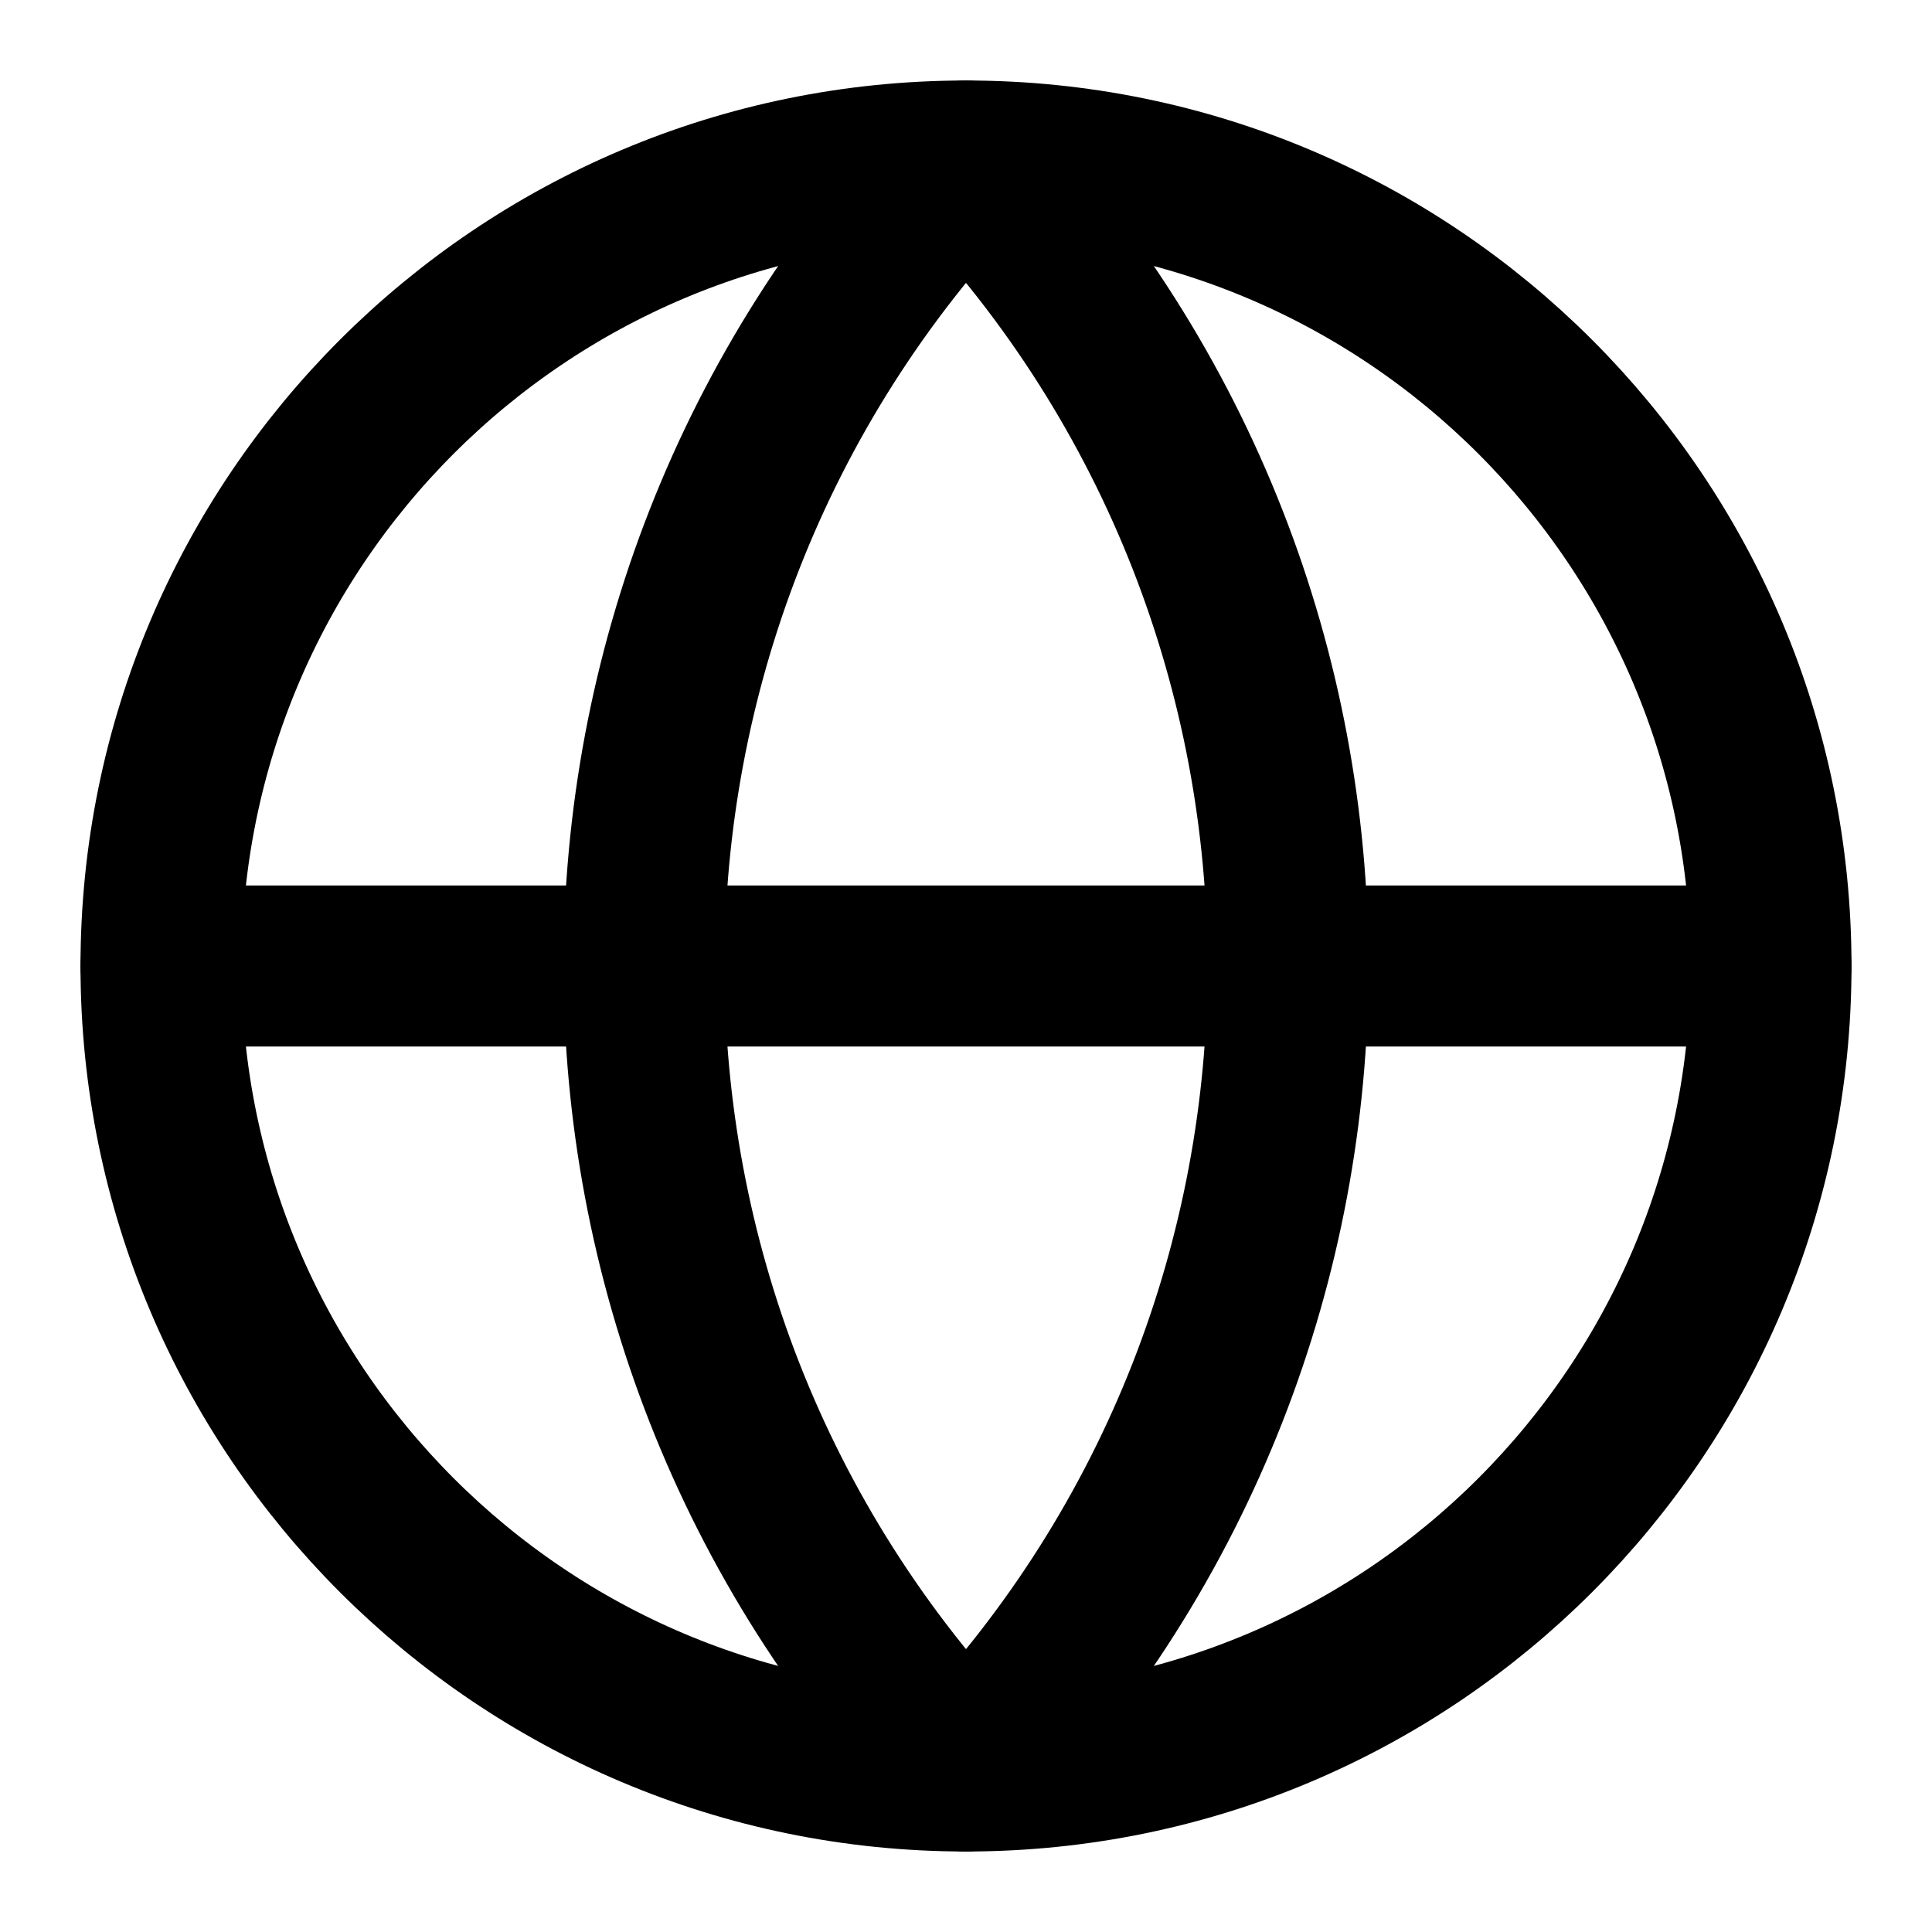
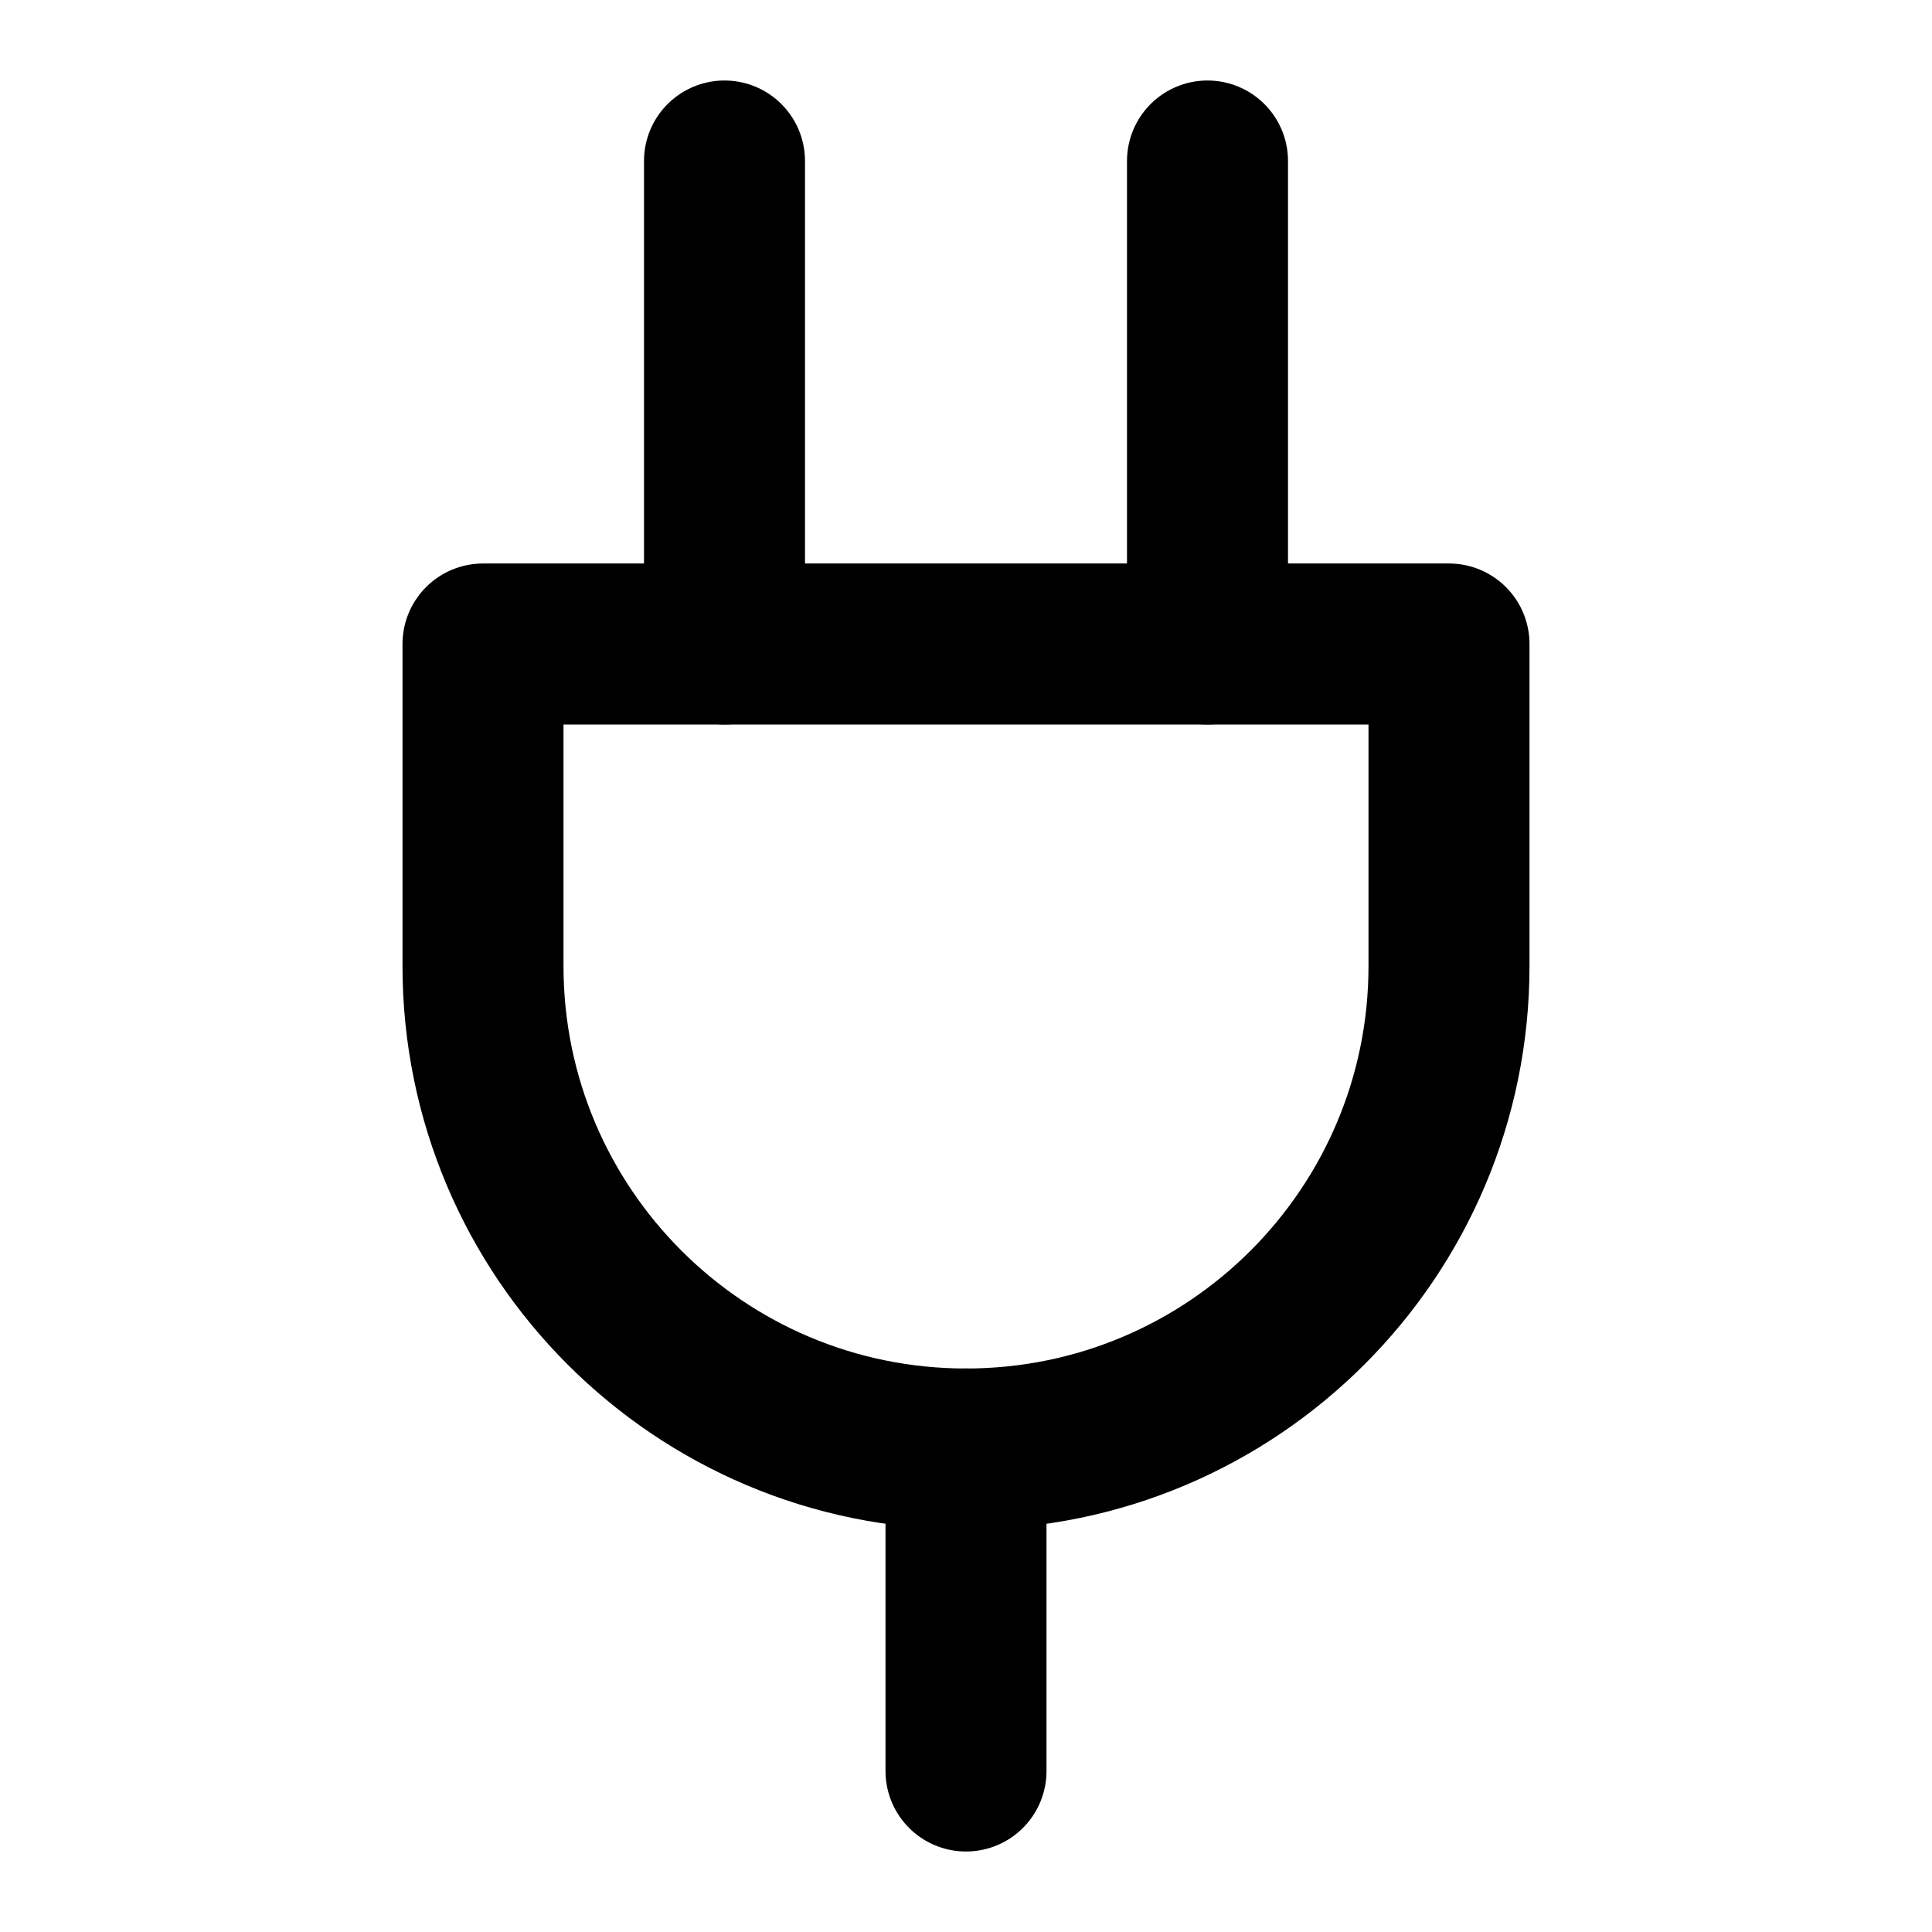
<svg xmlns="http://www.w3.org/2000/svg" width="24" height="24" viewBox="0 0 24 24" fill="none" stroke="currentColor" stroke-width="2" stroke-linecap="round" stroke-linejoin="round">
-   <circle cx="12" cy="12" r="10" />
-   <path d="M12 2a14.5 14.5 0 0 0 0 20 14.5 14.5 0 0 0 0-20" />
-   <path d="M2 12h20" />
+   <path d="M9 2v6" />
+   <path d="M15 2v6" />
+   <path d="M6 8h12v4a6 6 0 0 1-12 0V8z" />
+   <path d="M12 18v4" />
</svg>
